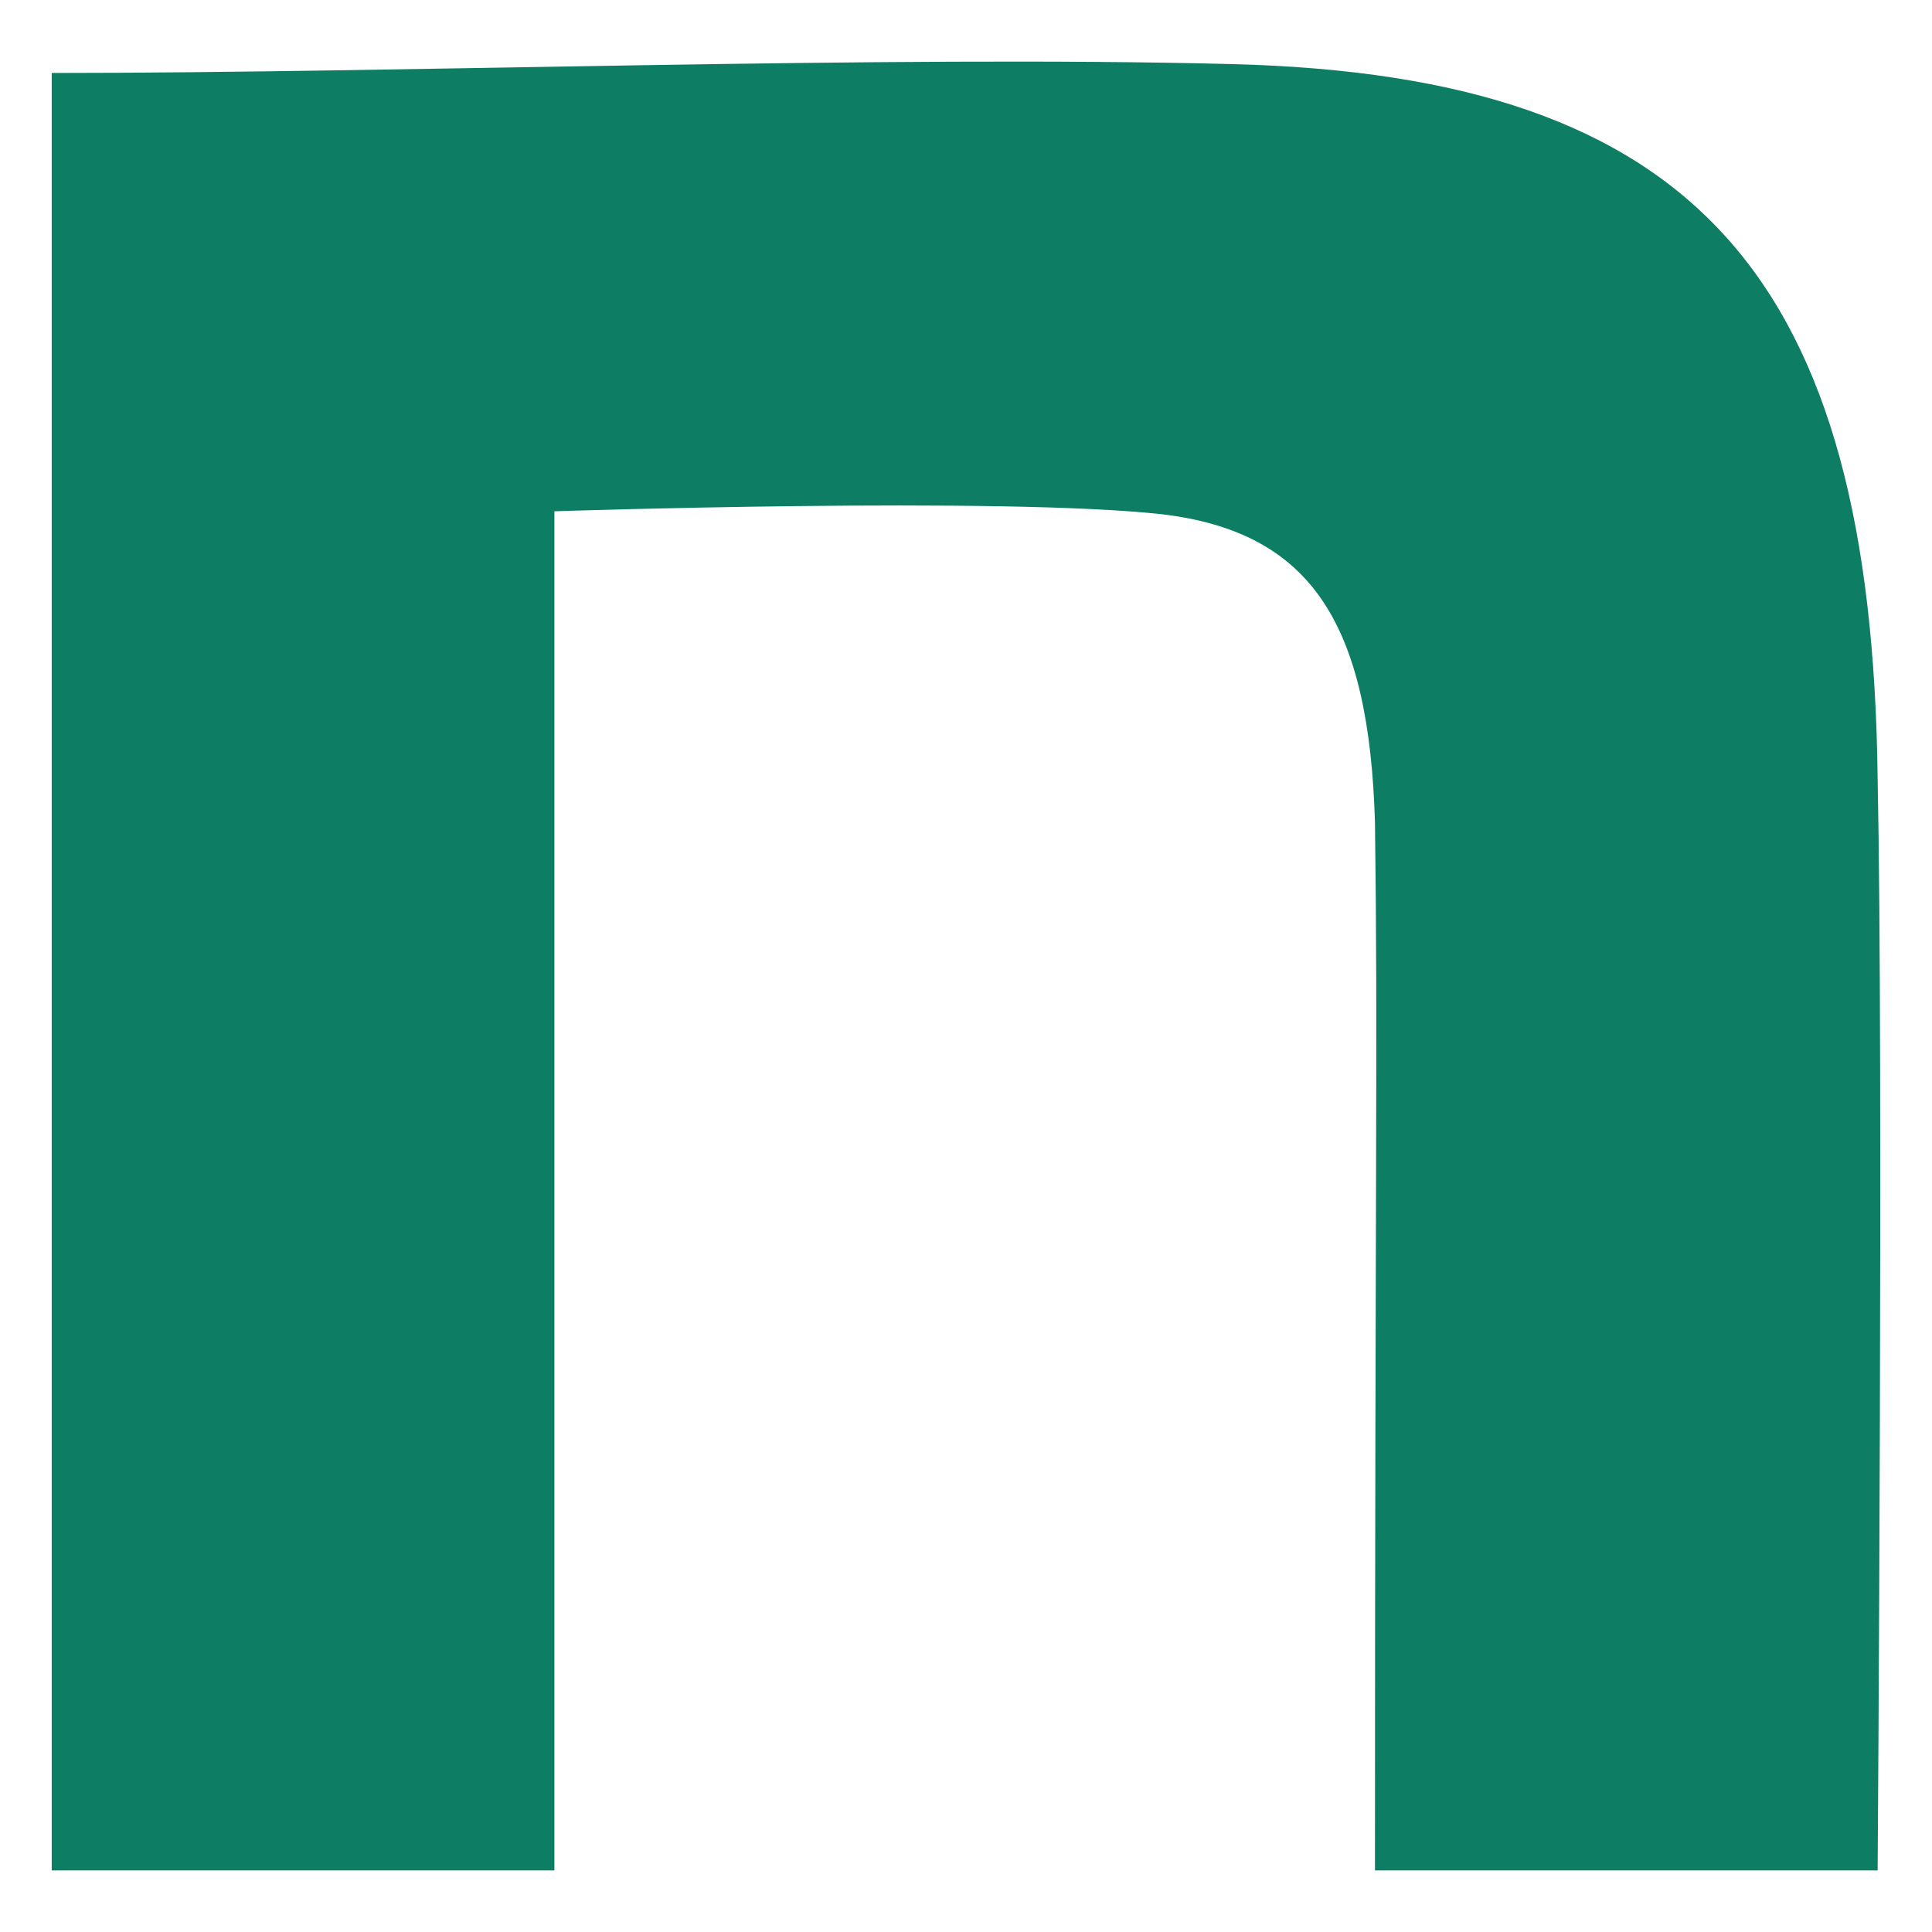
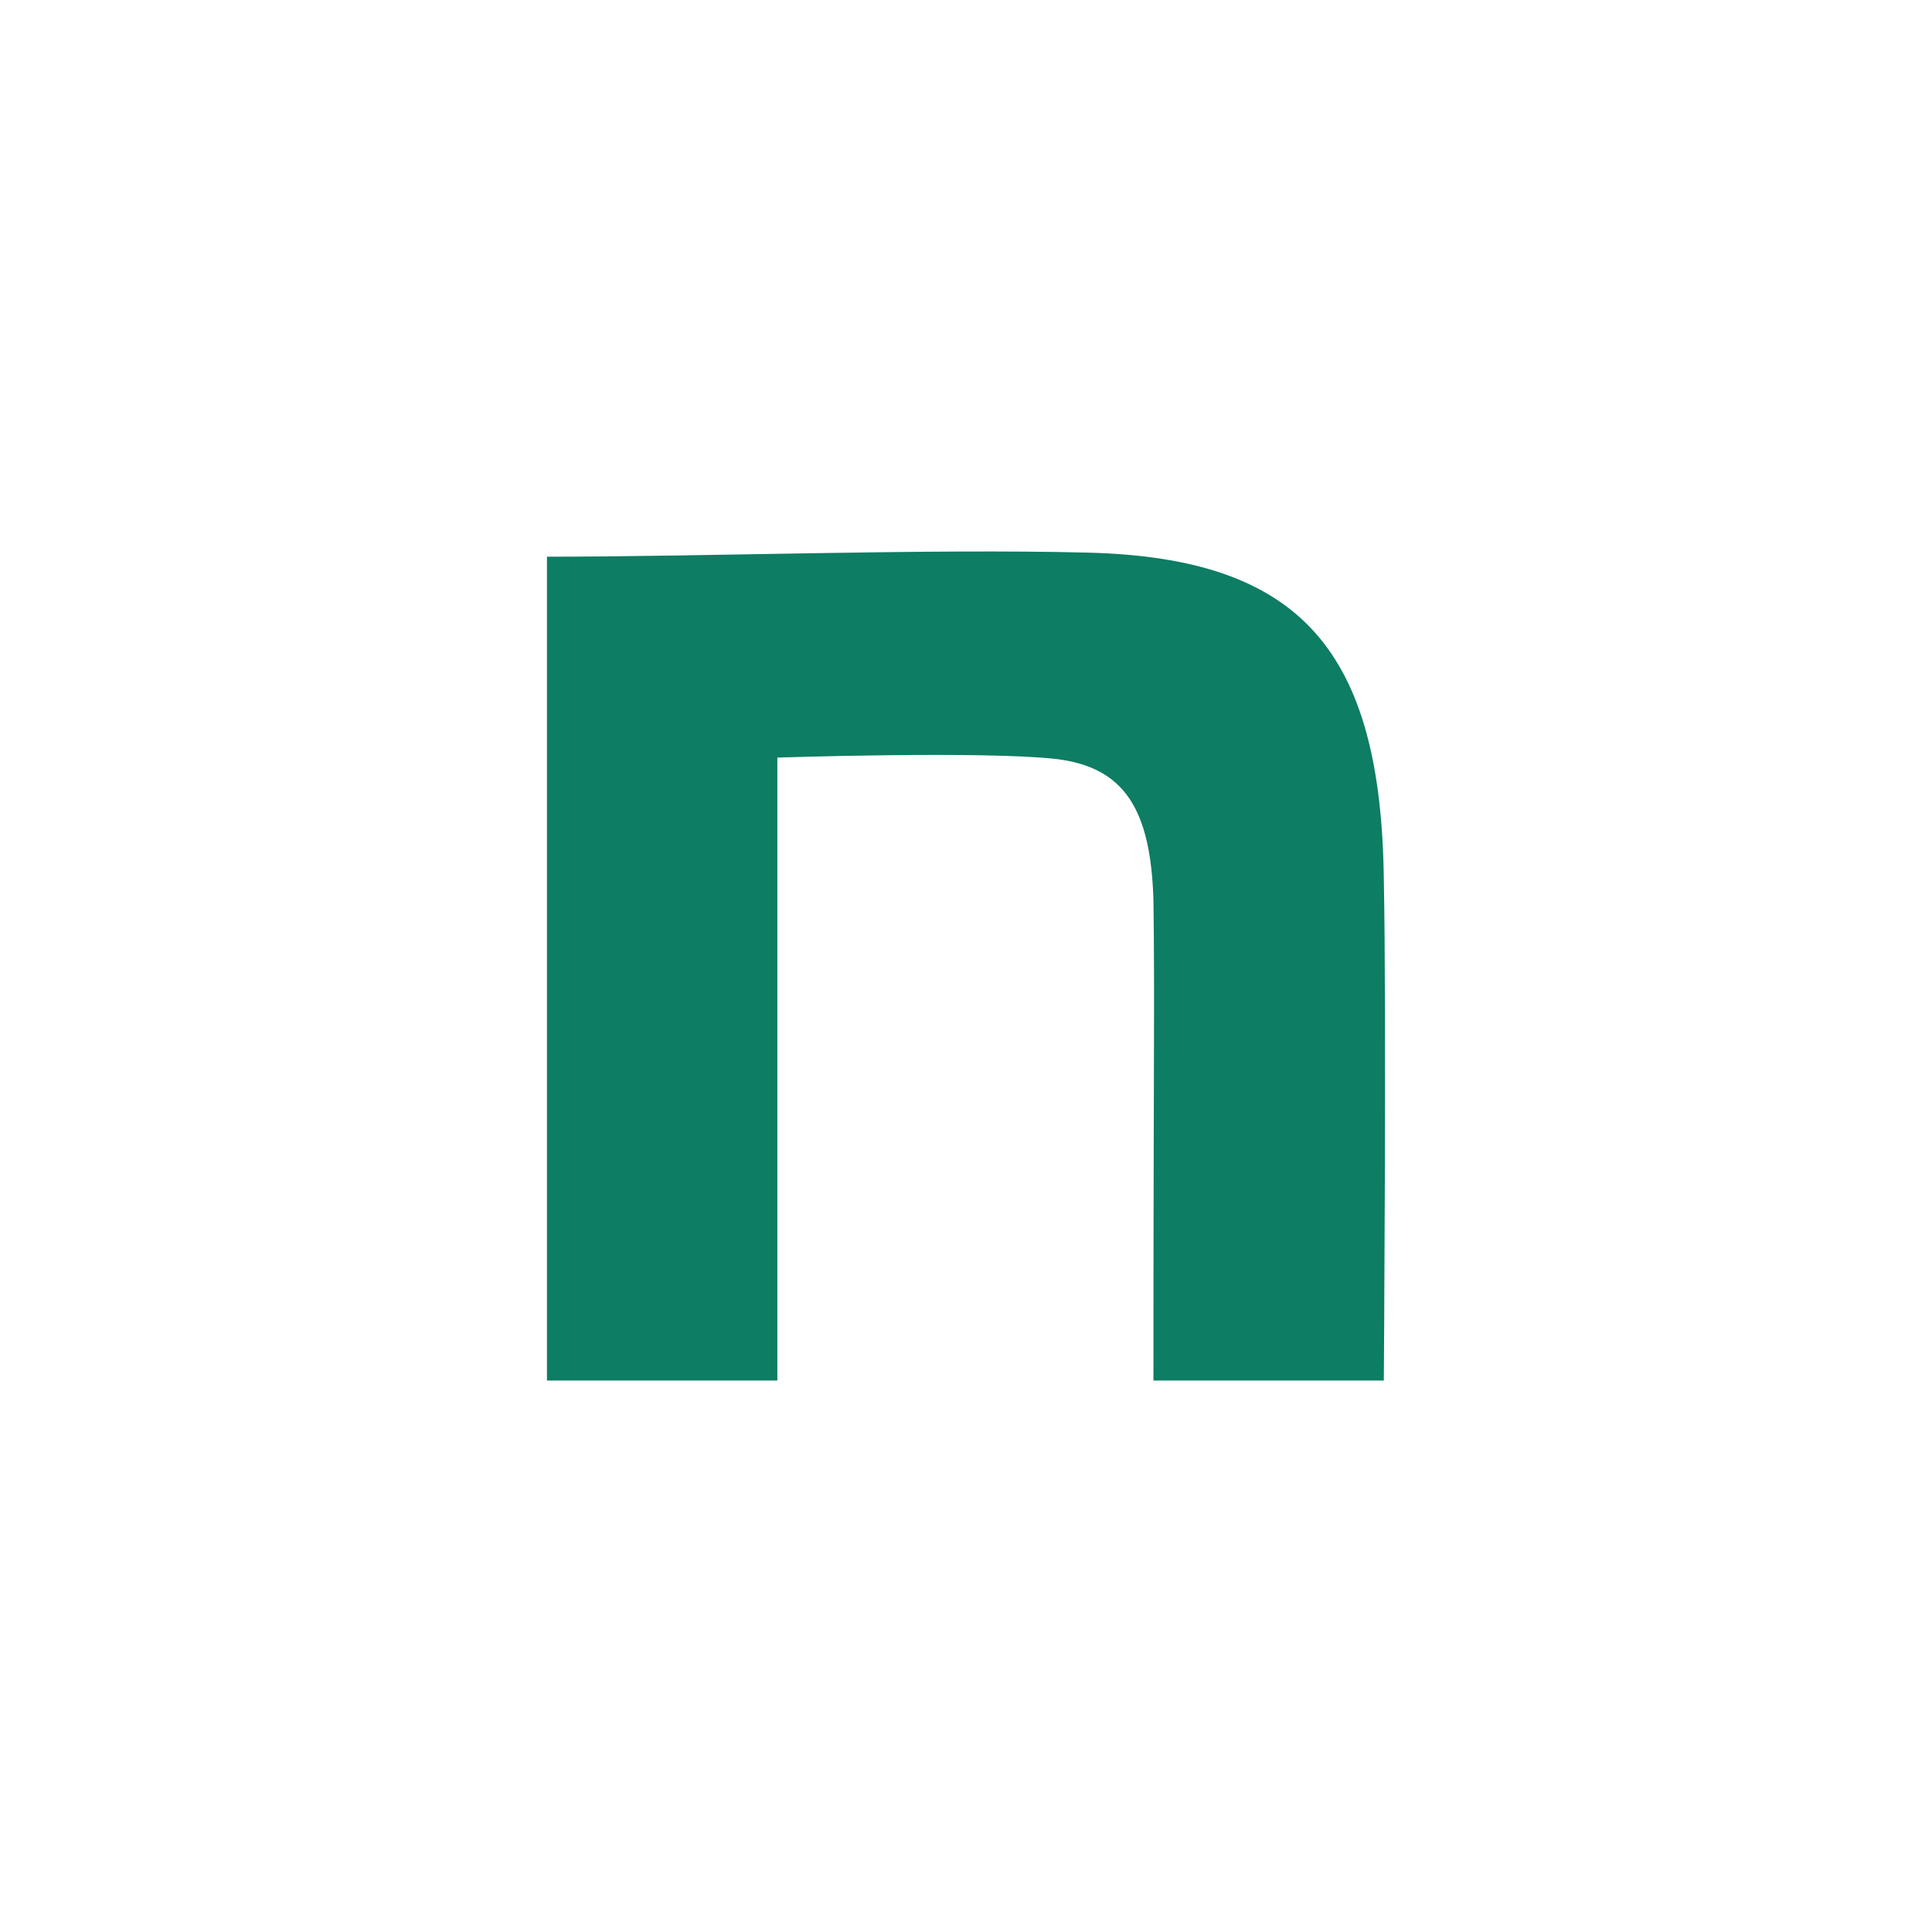
- <svg xmlns="http://www.w3.org/2000/svg" width="22" height="22" viewBox="0 0 22 22" fill="none">
-   <path d="M0.589 0.831C4.599 0.831 10.091 0.628 14.035 0.73C19.325 0.865 21.314 3.17 21.381 8.863C21.448 12.082 21.381 21.299 21.381 21.299H15.657C15.657 13.234 15.691 11.903 15.657 9.362C15.59 7.126 14.951 6.06 13.232 5.856C11.413 5.653 6.313 5.822 6.313 5.822V21.299H0.589V0.831Z" fill="#0D7D63" style="fill:#0D7D63;fill:color(display-p3 0.05 0.489 0.389);fill-opacity:1;" />
+ <svg xmlns="http://www.w3.org/2000/svg" width="48" height="48" viewBox="0 0 48 48" fill="none">
+   <path d="M13.589 13.831C17.599 13.831 23.091 13.628 27.035 13.73C32.325 13.865 34.314 16.17 34.381 21.863C34.448 25.081 34.381 34.299 34.381 34.299H28.657C28.657 26.234 28.691 24.903 28.657 22.362C28.59 20.126 27.951 19.06 26.232 18.856C24.413 18.653 19.313 18.822 19.313 18.822V34.299H13.589V13.831Z" fill="#0D7D63" style="fill:#0D7D63;fill:color(display-p3 0.05 0.489 0.389);fill-opacity:1;" />
</svg>
